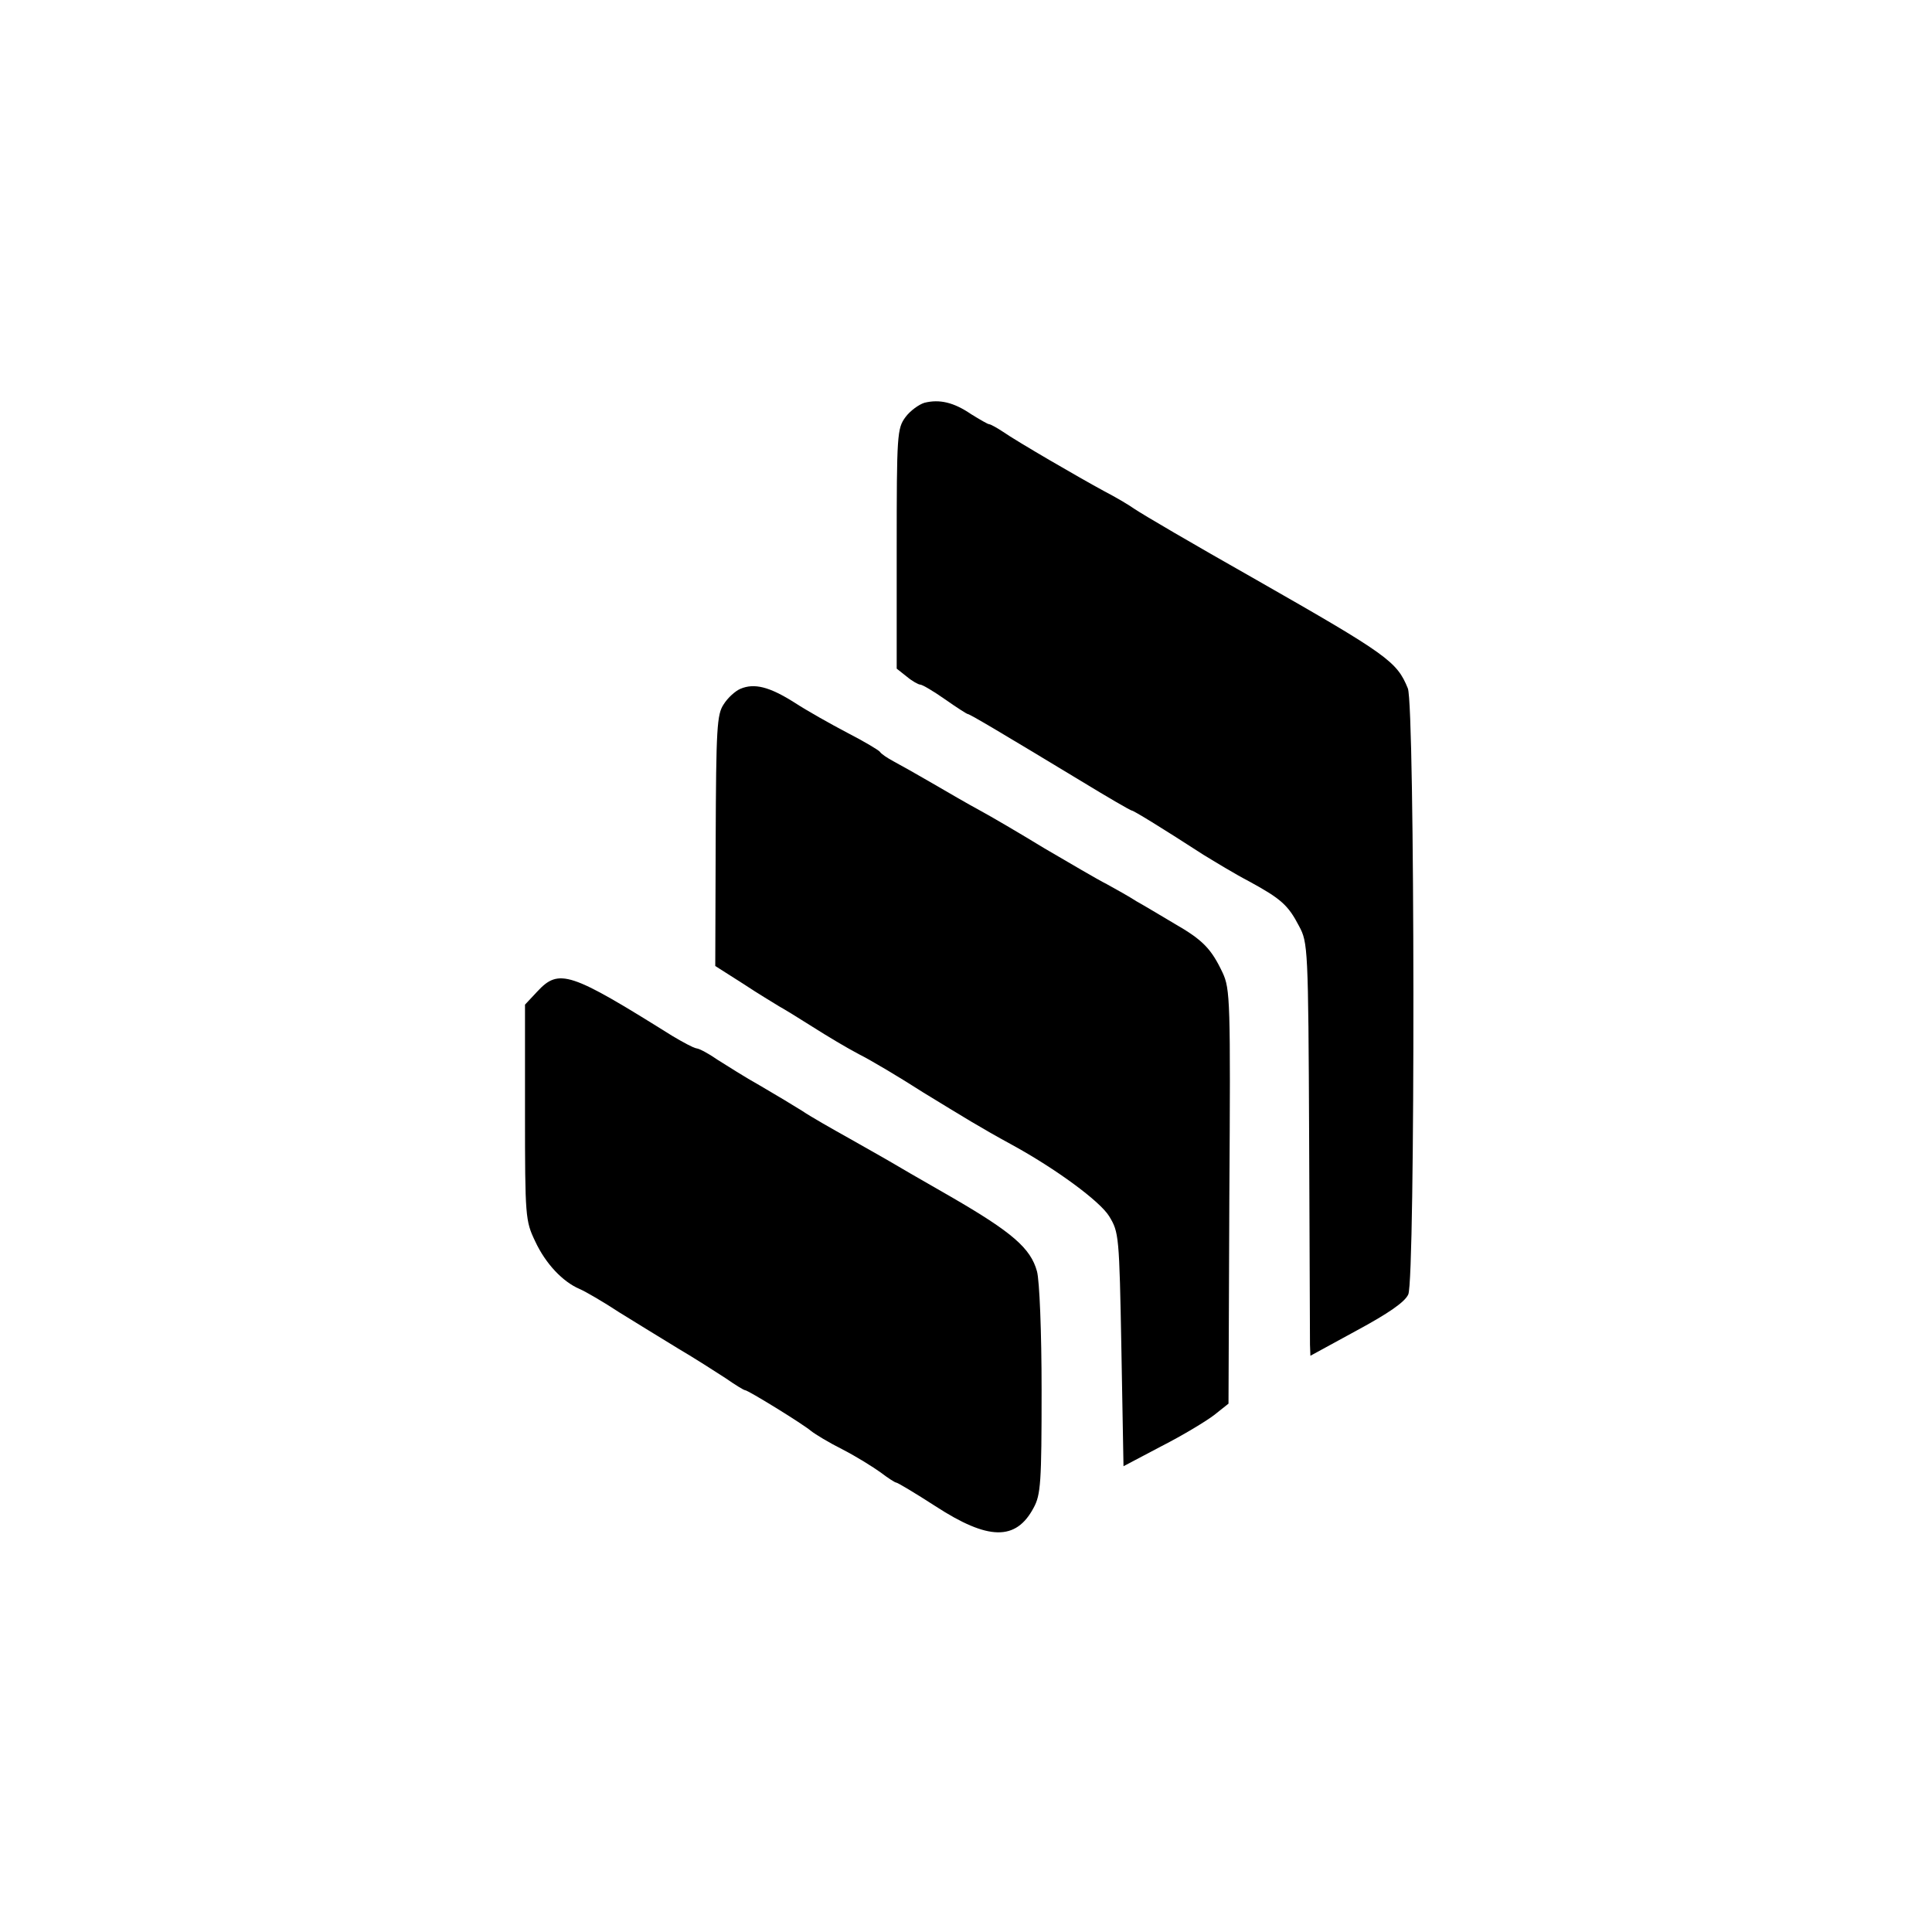
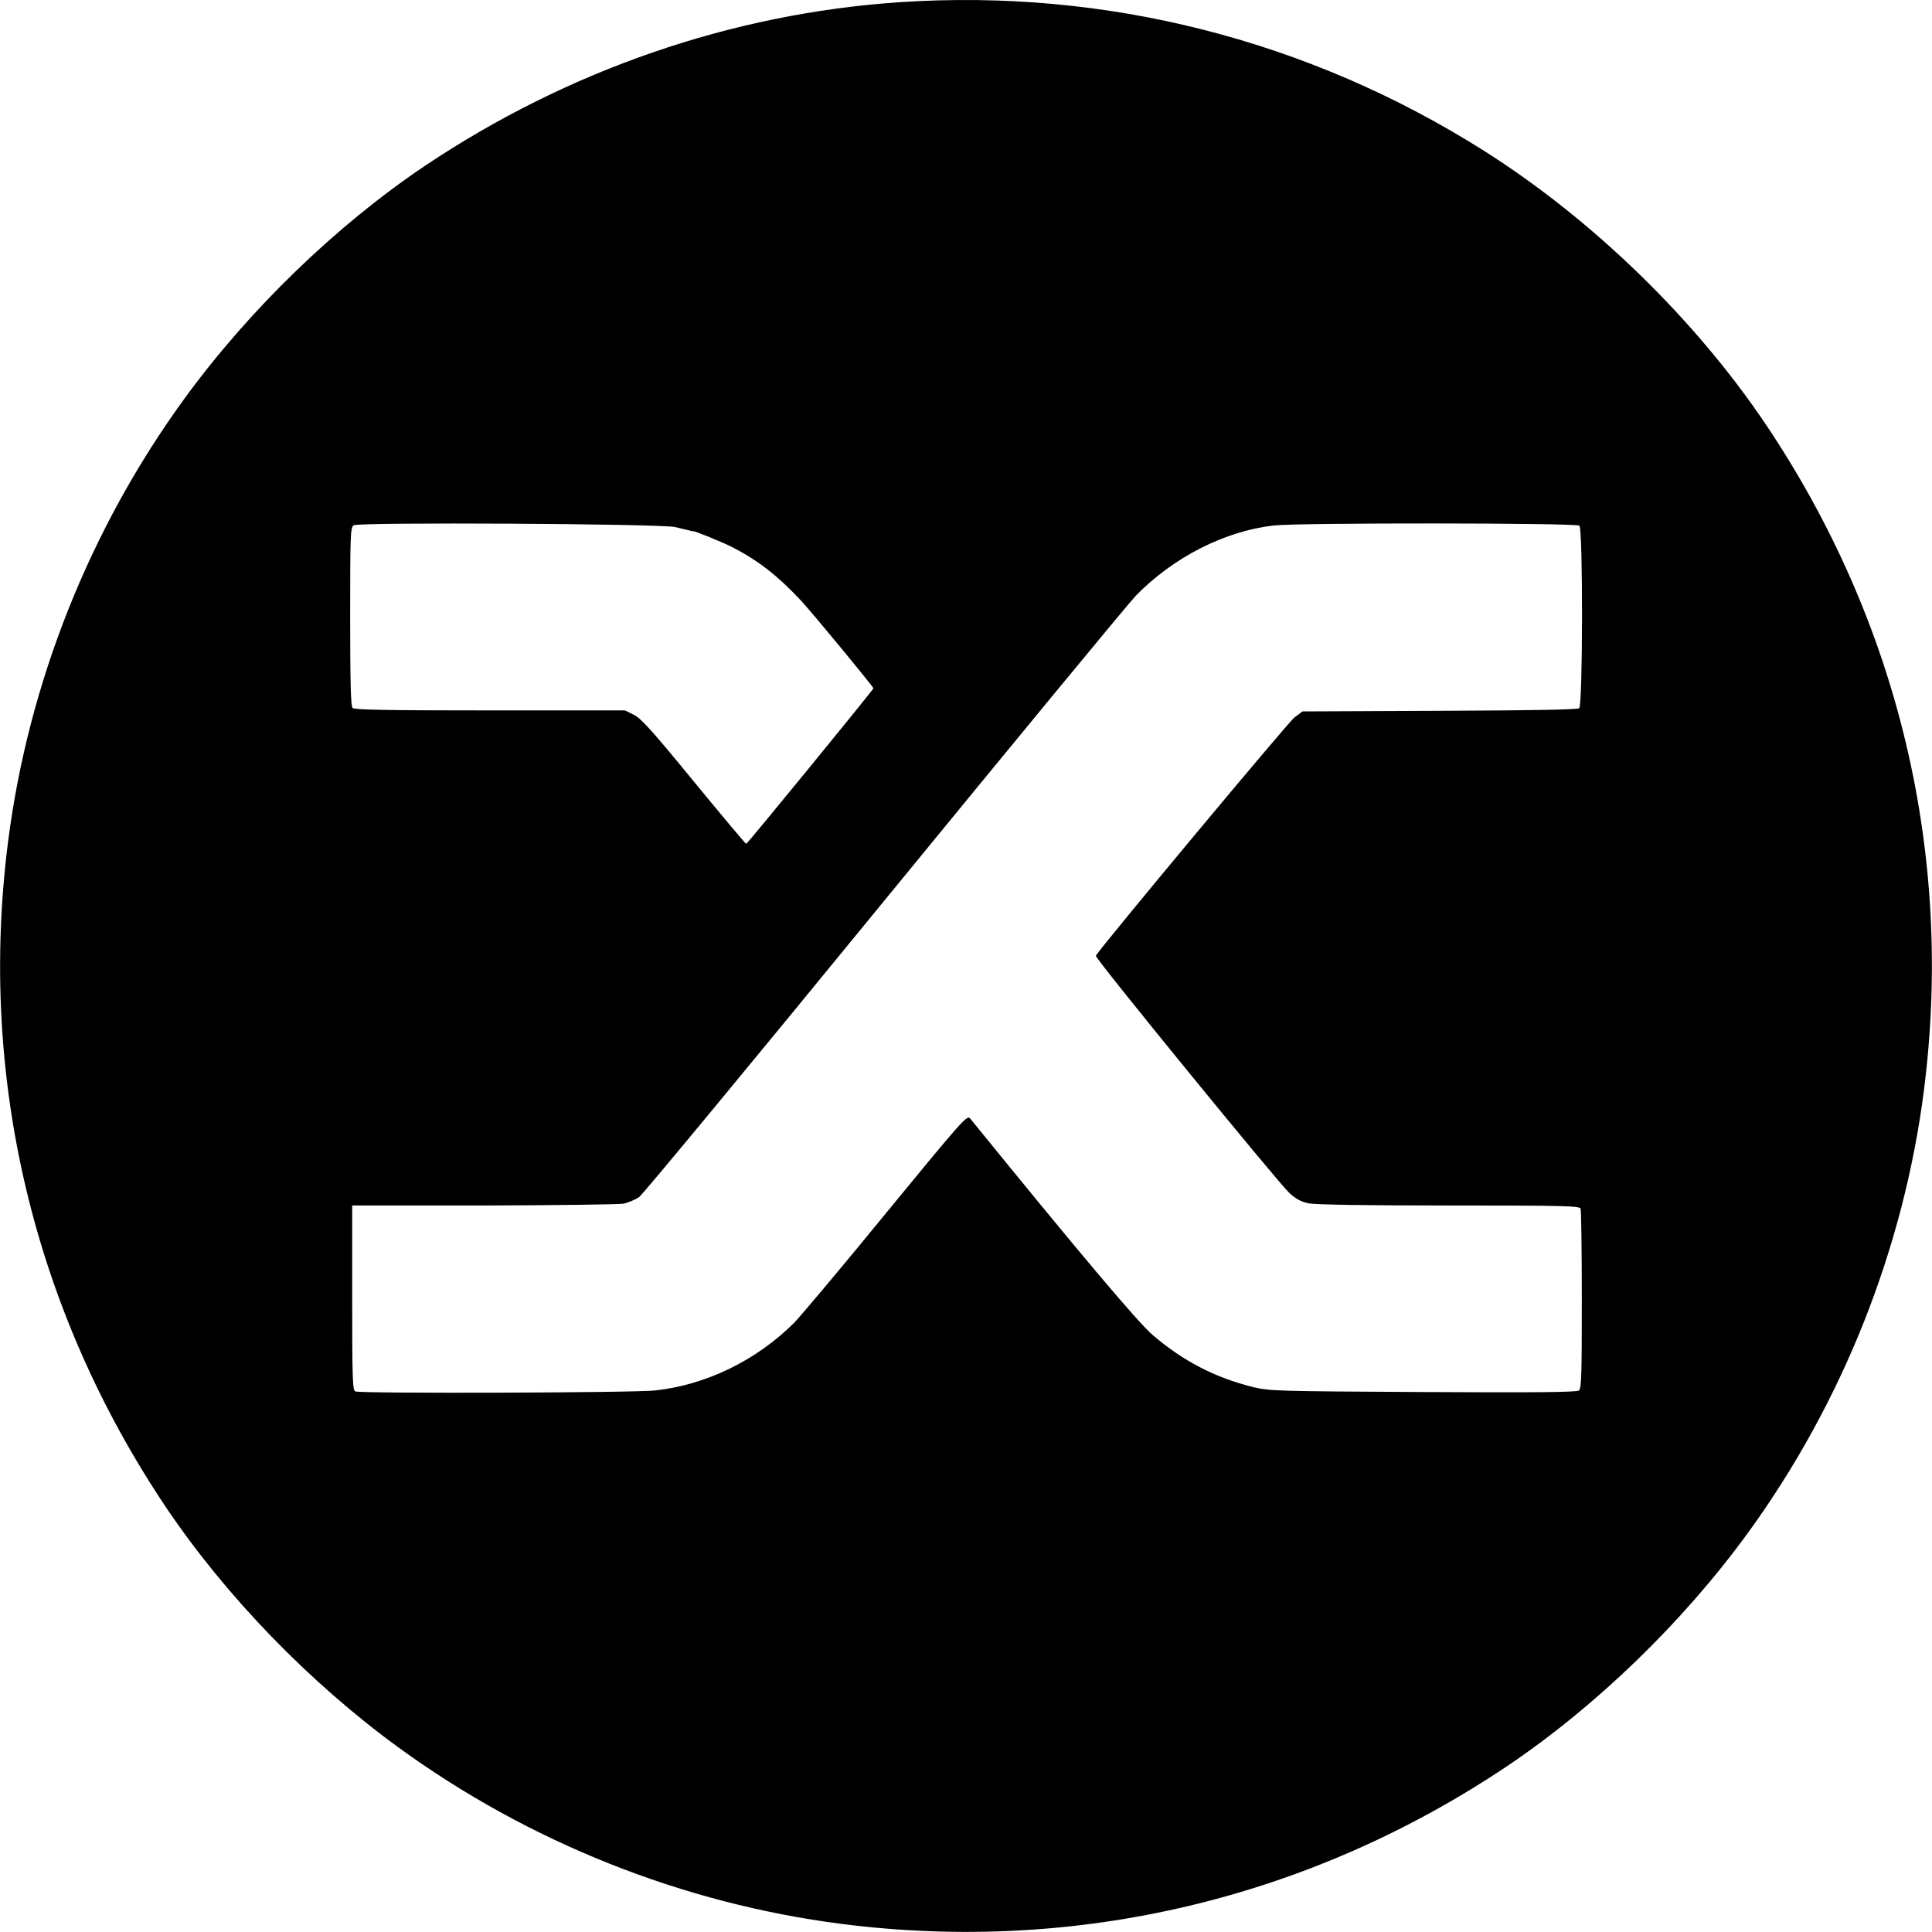
- <svg xmlns="http://www.w3.org/2000/svg" version="1.0" width="460pt" height="460pt" viewBox="0 0 460 460" preserveAspectRatio="xMidYMid meet">
-   <g transform="translate(0,460) scale(0.1,-0.1)" fill="#000000" stroke="none">
-     <path d="M2201 3641 c-13 -4 -34 -19 -45 -34 -20 -27 -21 -41 -21 -314 l0 -285 24 -19 c13 -11 28 -19 32 -19 5 0 32 -16 59 -35 27 -19 52 -35 54 -35 5 0 87 -49 269 -159 64 -39 119 -71 122 -71 4 0 68 -39 170 -105 28 -17 77 -47 110 -64 75 -41 92 -56 118 -106 21 -39 22 -51 24 -505 1 -256 2 -477 2 -492 l1 -26 110 60 c76 41 115 68 123 86 17 35 16 1402 -1 1443 -26 64 -48 80 -360 258 -157 89 -268 154 -292 170 -14 10 -45 28 -70 41 -61 33 -209 119 -242 142 -15 10 -30 18 -33 18 -3 0 -22 11 -43 24 -41 28 -75 36 -111 27z" />
-     <path d="M1763 2960 c-12 -5 -30 -21 -40 -37 -16 -24 -18 -55 -19 -325 l-1 -298 66 -42 c36 -24 75 -47 86 -54 11 -6 47 -28 80 -49 33 -21 83 -51 110 -65 28 -14 97 -55 153 -91 100 -61 135 -83 212 -125 104 -57 209 -134 231 -170 23 -38 24 -45 29 -317 l5 -278 91 48 c51 26 107 60 125 74 l34 27 2 492 c3 468 2 495 -16 534 -27 57 -47 78 -115 117 -32 19 -72 43 -90 53 -17 11 -49 29 -71 41 -22 11 -88 50 -148 85 -59 36 -129 77 -155 91 -26 14 -76 43 -112 64 -36 21 -77 44 -92 52 -15 8 -30 18 -33 23 -3 4 -38 25 -77 45 -40 21 -97 53 -126 72 -60 38 -96 47 -129 33z" />
-     <path d="M1279 2239 l-29 -31 0 -257 c0 -248 1 -258 24 -306 25 -54 66 -97 106 -114 14 -6 57 -31 95 -56 39 -24 102 -63 140 -86 39 -23 89 -55 112 -70 23 -16 44 -29 47 -29 7 0 137 -80 157 -97 10 -8 43 -28 75 -44 33 -17 73 -42 91 -55 17 -13 34 -24 37 -24 3 0 45 -25 93 -56 126 -82 192 -83 234 -4 17 31 19 60 19 280 0 140 -5 261 -11 283 -15 55 -59 93 -204 177 -72 41 -137 79 -147 85 -9 5 -52 30 -95 54 -43 24 -94 53 -113 66 -19 12 -64 39 -100 60 -36 20 -81 49 -102 62 -20 14 -42 26 -50 27 -7 1 -33 15 -58 30 -243 152 -269 161 -321 105z" />
+ <svg xmlns="http://www.w3.org/2000/svg" version="1.0" width="960pt" height="960pt" viewBox="0 0 960 960" preserveAspectRatio="xMidYMid meet">
+   <g transform="translate(0,960) scale(0.1,-0.1)" fill="#000000" stroke="none">
+     <path d="M4470 9589 c-834 -56 -1650 -338 -2360 -814 -441 -297 -870 -712 -1193 -1155 -471 -647 -776 -1413 -877 -2203 -149 -1169 126 -2325 785 -3307 297 -441 712 -870 1155 -1193 647 -471 1413 -776 2203 -877 1169 -149 2325 126 3307 785 441 297 870 712 1193 1155 471 647 776 1413 877 2203 149 1169 -126 2325 -785 3307 -353 525 -862 1019 -1400 1360 -871 551 -1879 808 -2905 739z m-1115 -2608 c33 -8 67 -16 75 -18 8 -2 15 -4 15 -3 0 5 150 -56 196 -80 126 -65 221 -139 335 -260 57 -60 363 -432 364 -440 0 -7 -625 -771 -632 -773 -3 -1 -119 138 -259 308 -207 253 -262 314 -299 333 l-44 22 -671 0 c-509 0 -674 3 -683 12 -9 9 -12 124 -12 455 0 410 1 443 18 453 27 16 1519 8 1597 -9z m4493 7 c18 -18 17 -891 -1 -907 -9 -7 -219 -11 -694 -13 l-681 -3 -40 -30 c-30 -22 -954 -1131 -987 -1184 -6 -11 898 -1118 961 -1178 32 -30 58 -44 95 -52 33 -7 271 -11 698 -11 582 0 649 -2 655 -16 3 -9 6 -213 6 -454 0 -367 -2 -439 -14 -449 -11 -9 -198 -11 -773 -8 -727 4 -762 5 -844 24 -190 47 -349 129 -501 259 -73 62 -371 416 -908 1077 -15 17 -40 -11 -415 -468 -219 -268 -426 -514 -459 -548 -188 -187 -436 -308 -689 -336 -102 -12 -1463 -16 -1491 -5 -14 5 -16 56 -16 465 l0 459 653 0 c358 1 671 5 695 9 24 5 59 20 78 33 19 14 566 675 1215 1469 650 794 1213 1477 1252 1518 187 192 442 322 687 350 124 14 1504 13 1518 -1z" />
  </g>
</svg>
